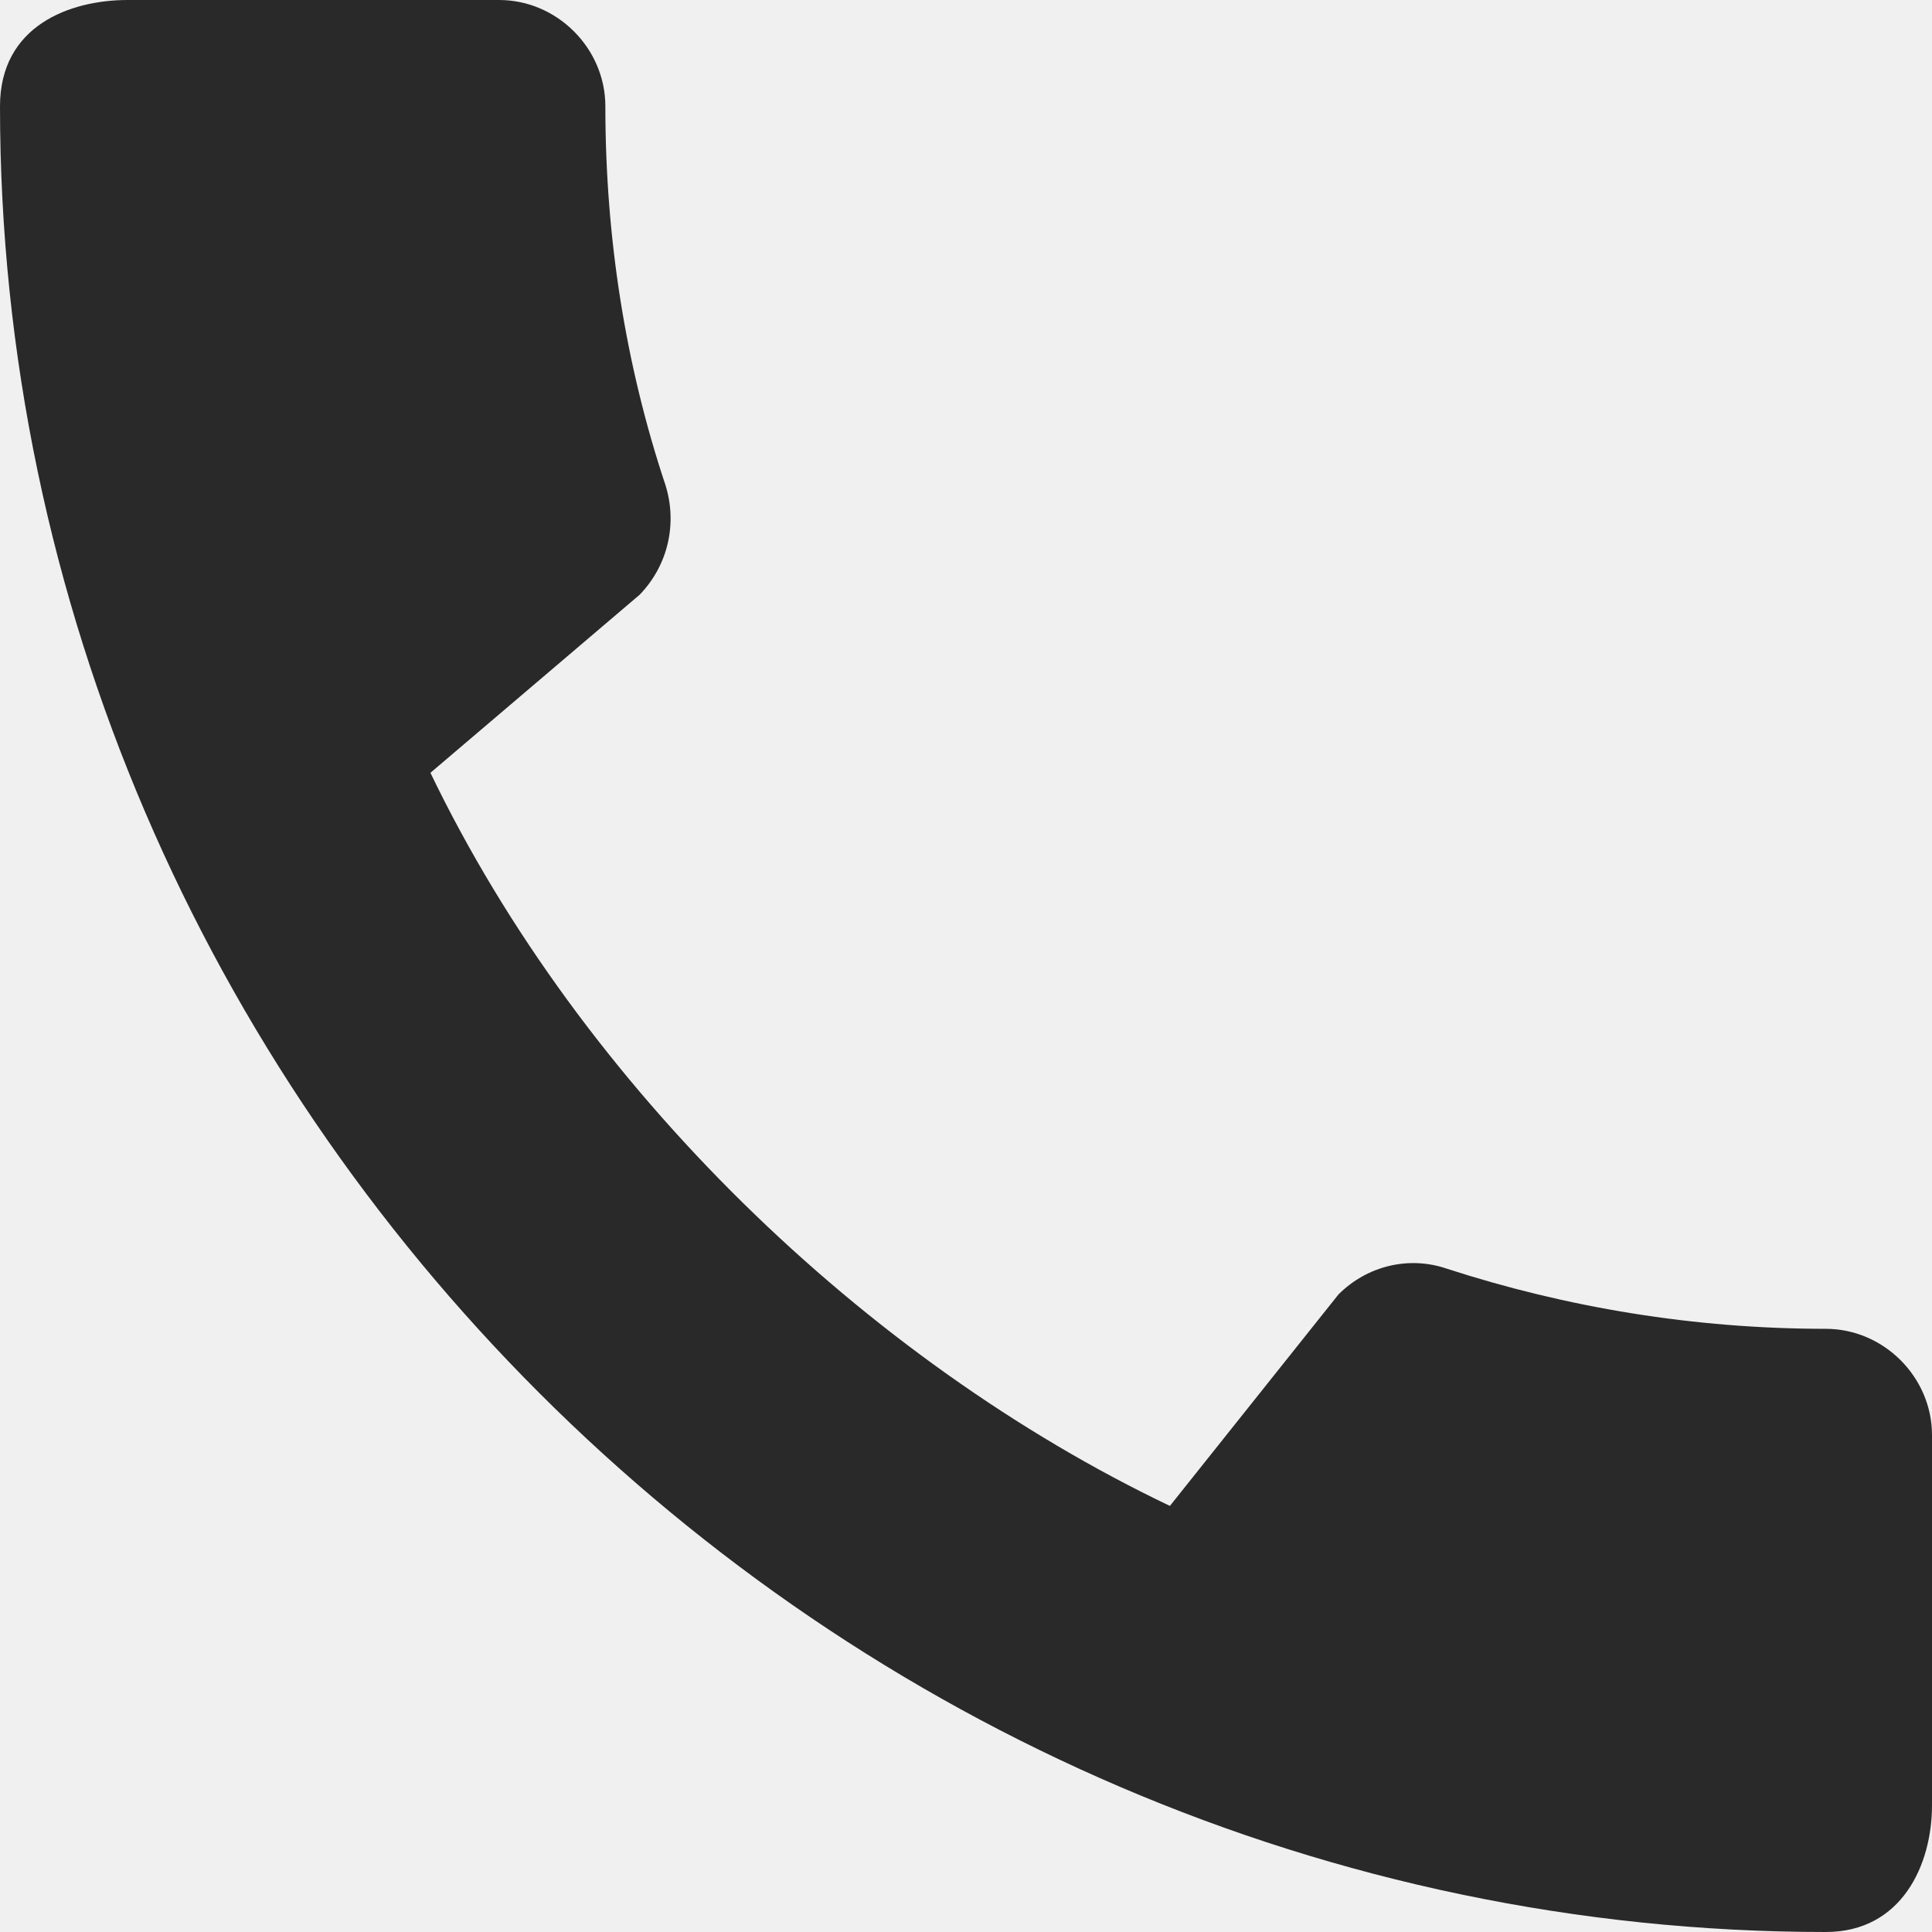
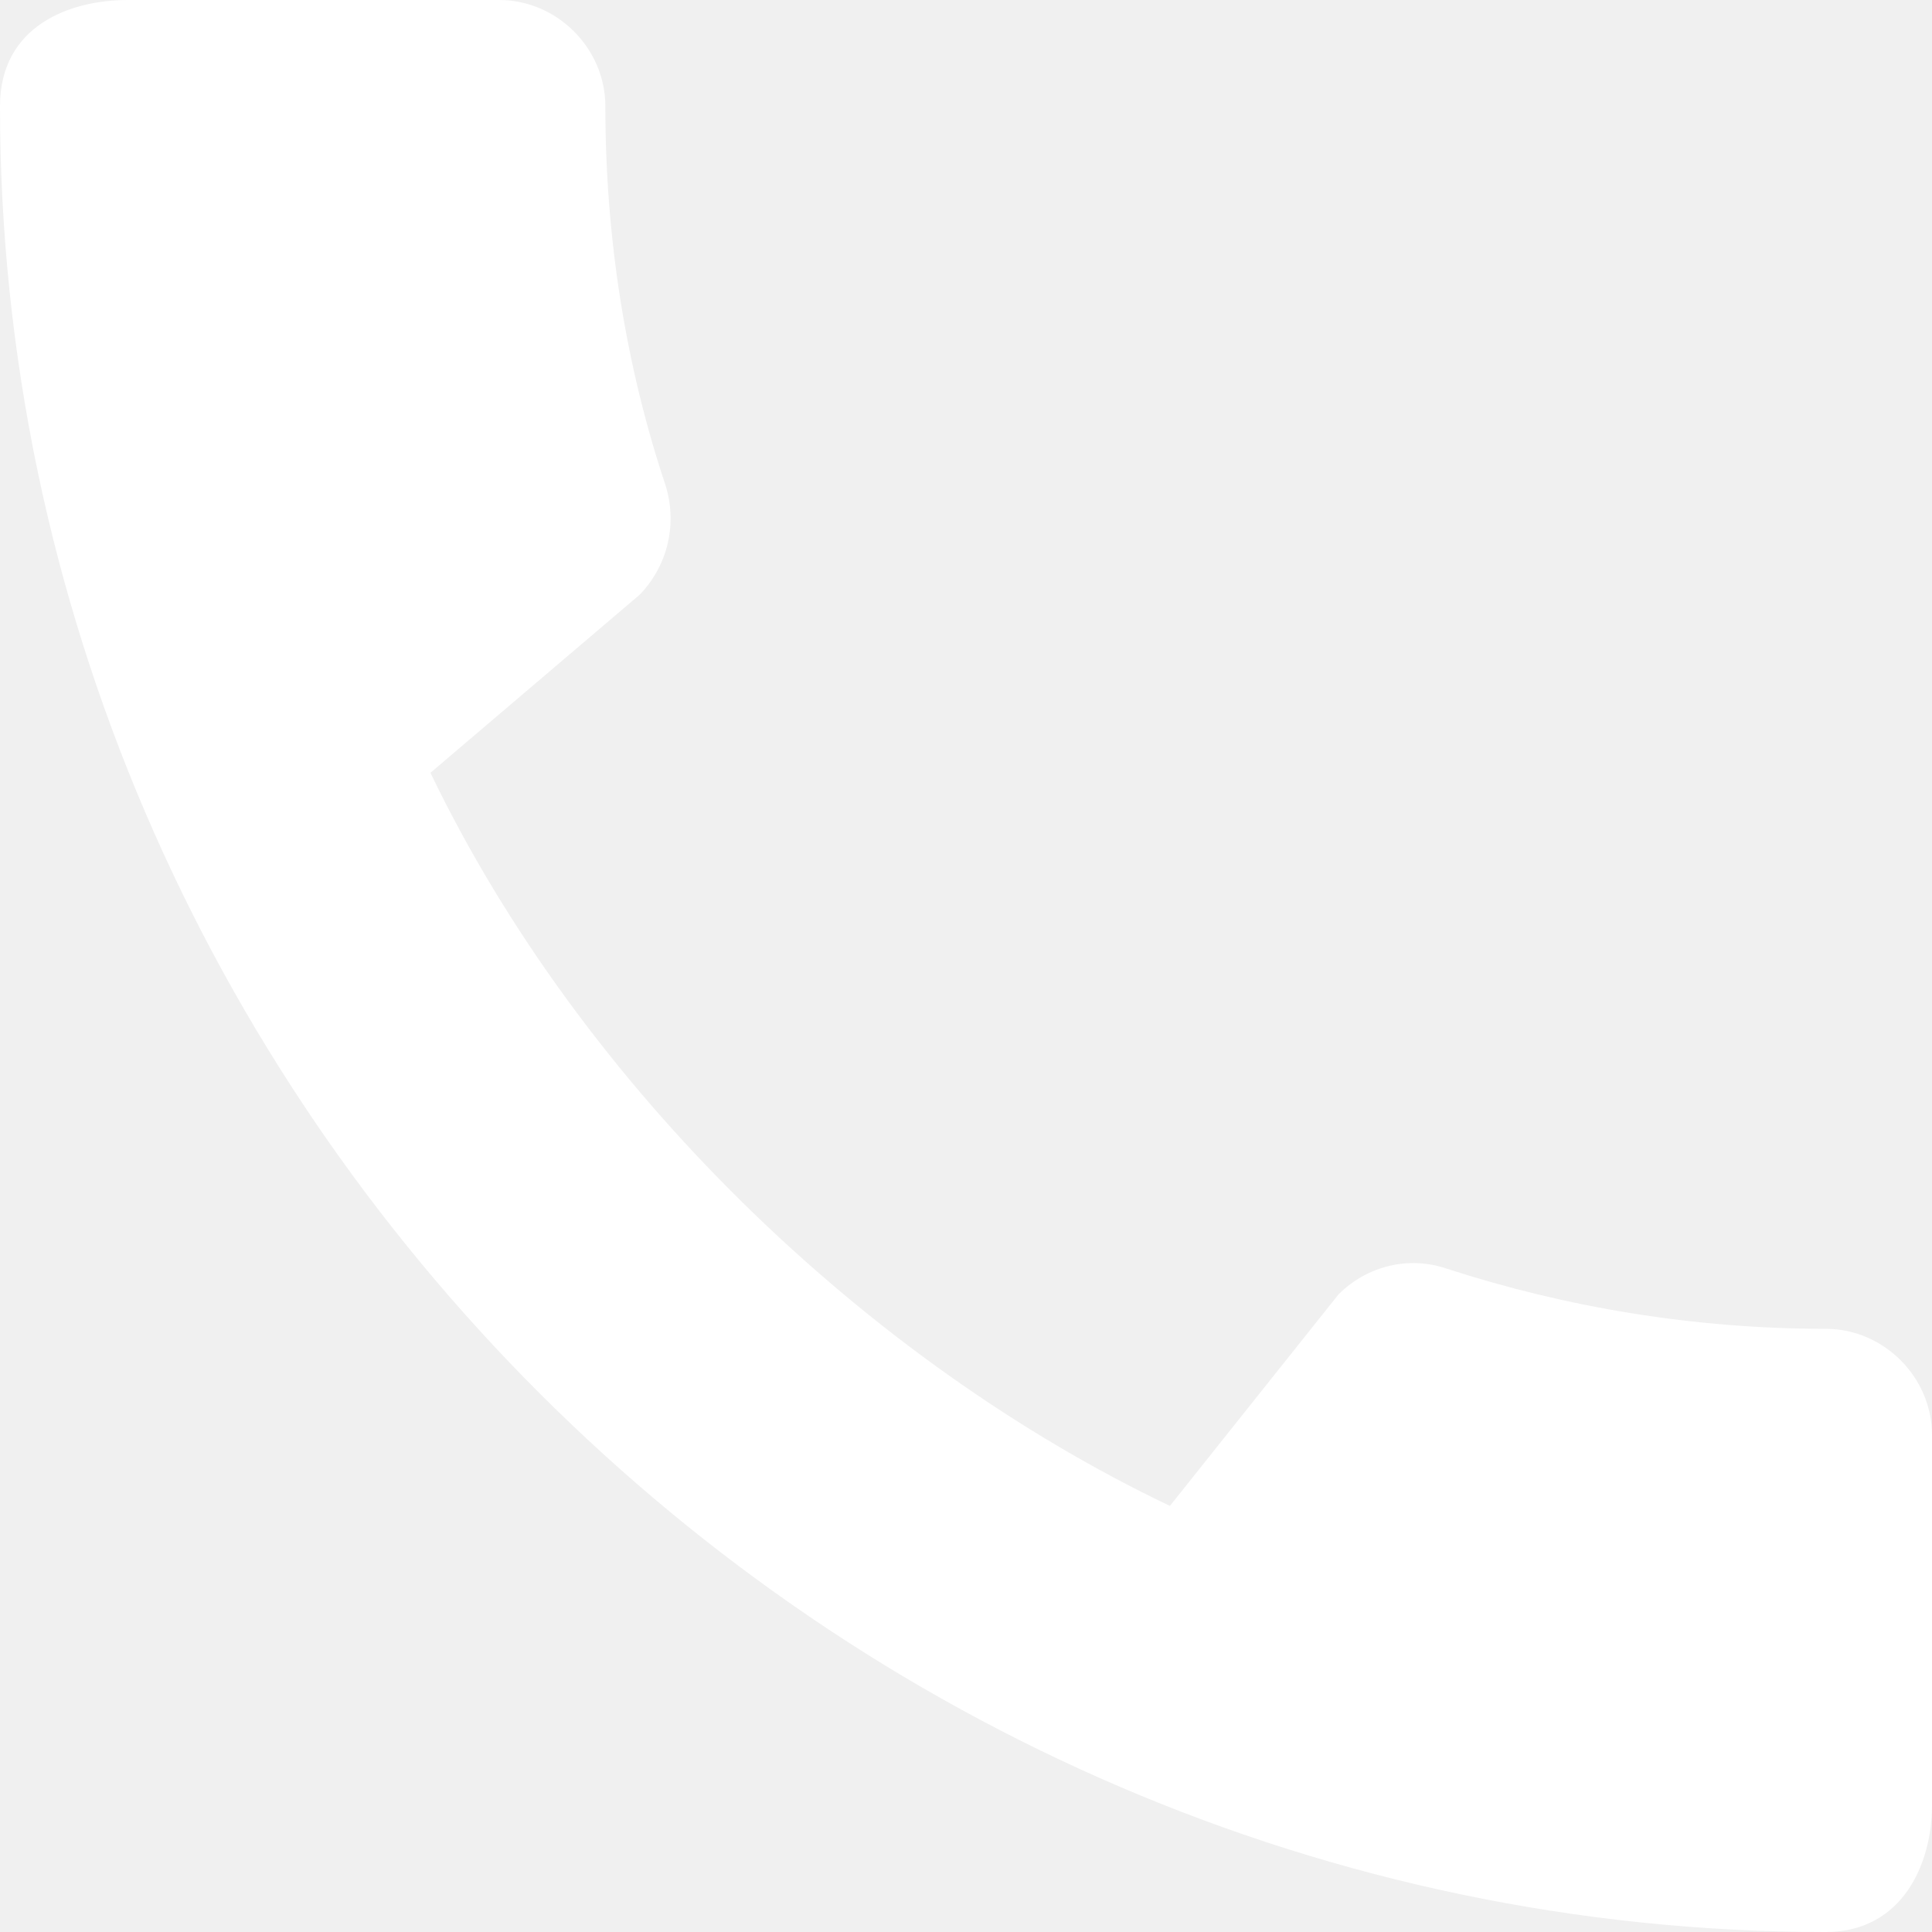
<svg xmlns="http://www.w3.org/2000/svg" width="24" height="24" viewBox="0 0 24 24" fill="none">
-   <path d="M22.68 16.507C21.04 16.507 19.453 16.24 17.973 15.76C17.507 15.6 16.987 15.72 16.627 16.08L14.533 18.707C10.76 16.907 7.227 13.507 5.347 9.6L7.947 7.387C8.307 7.013 8.413 6.493 8.267 6.027C7.773 4.547 7.52 2.96 7.52 1.32C7.52 0.6 6.92 0 6.2 0H1.587C0.867 0 0 0.32 0 1.32C0 13.707 10.307 24 22.68 24C23.627 24 24 23.16 24 22.427V17.827C24 17.107 23.4 16.507 22.68 16.507Z" fill="#292929" />
+   <path d="M22.68 16.507C21.04 16.507 19.453 16.24 17.973 15.76C17.507 15.6 16.987 15.72 16.627 16.08L14.533 18.707C10.76 16.907 7.227 13.507 5.347 9.6L7.947 7.387C8.307 7.013 8.413 6.493 8.267 6.027C7.773 4.547 7.52 2.96 7.52 1.32C7.52 0.6 6.92 0 6.2 0H1.587C0.867 0 0 0.32 0 1.32C0 13.707 10.307 24 22.68 24C23.627 24 24 23.16 24 22.427V17.827C24 17.107 23.4 16.507 22.68 16.507Z" fill="white" />
</svg>
